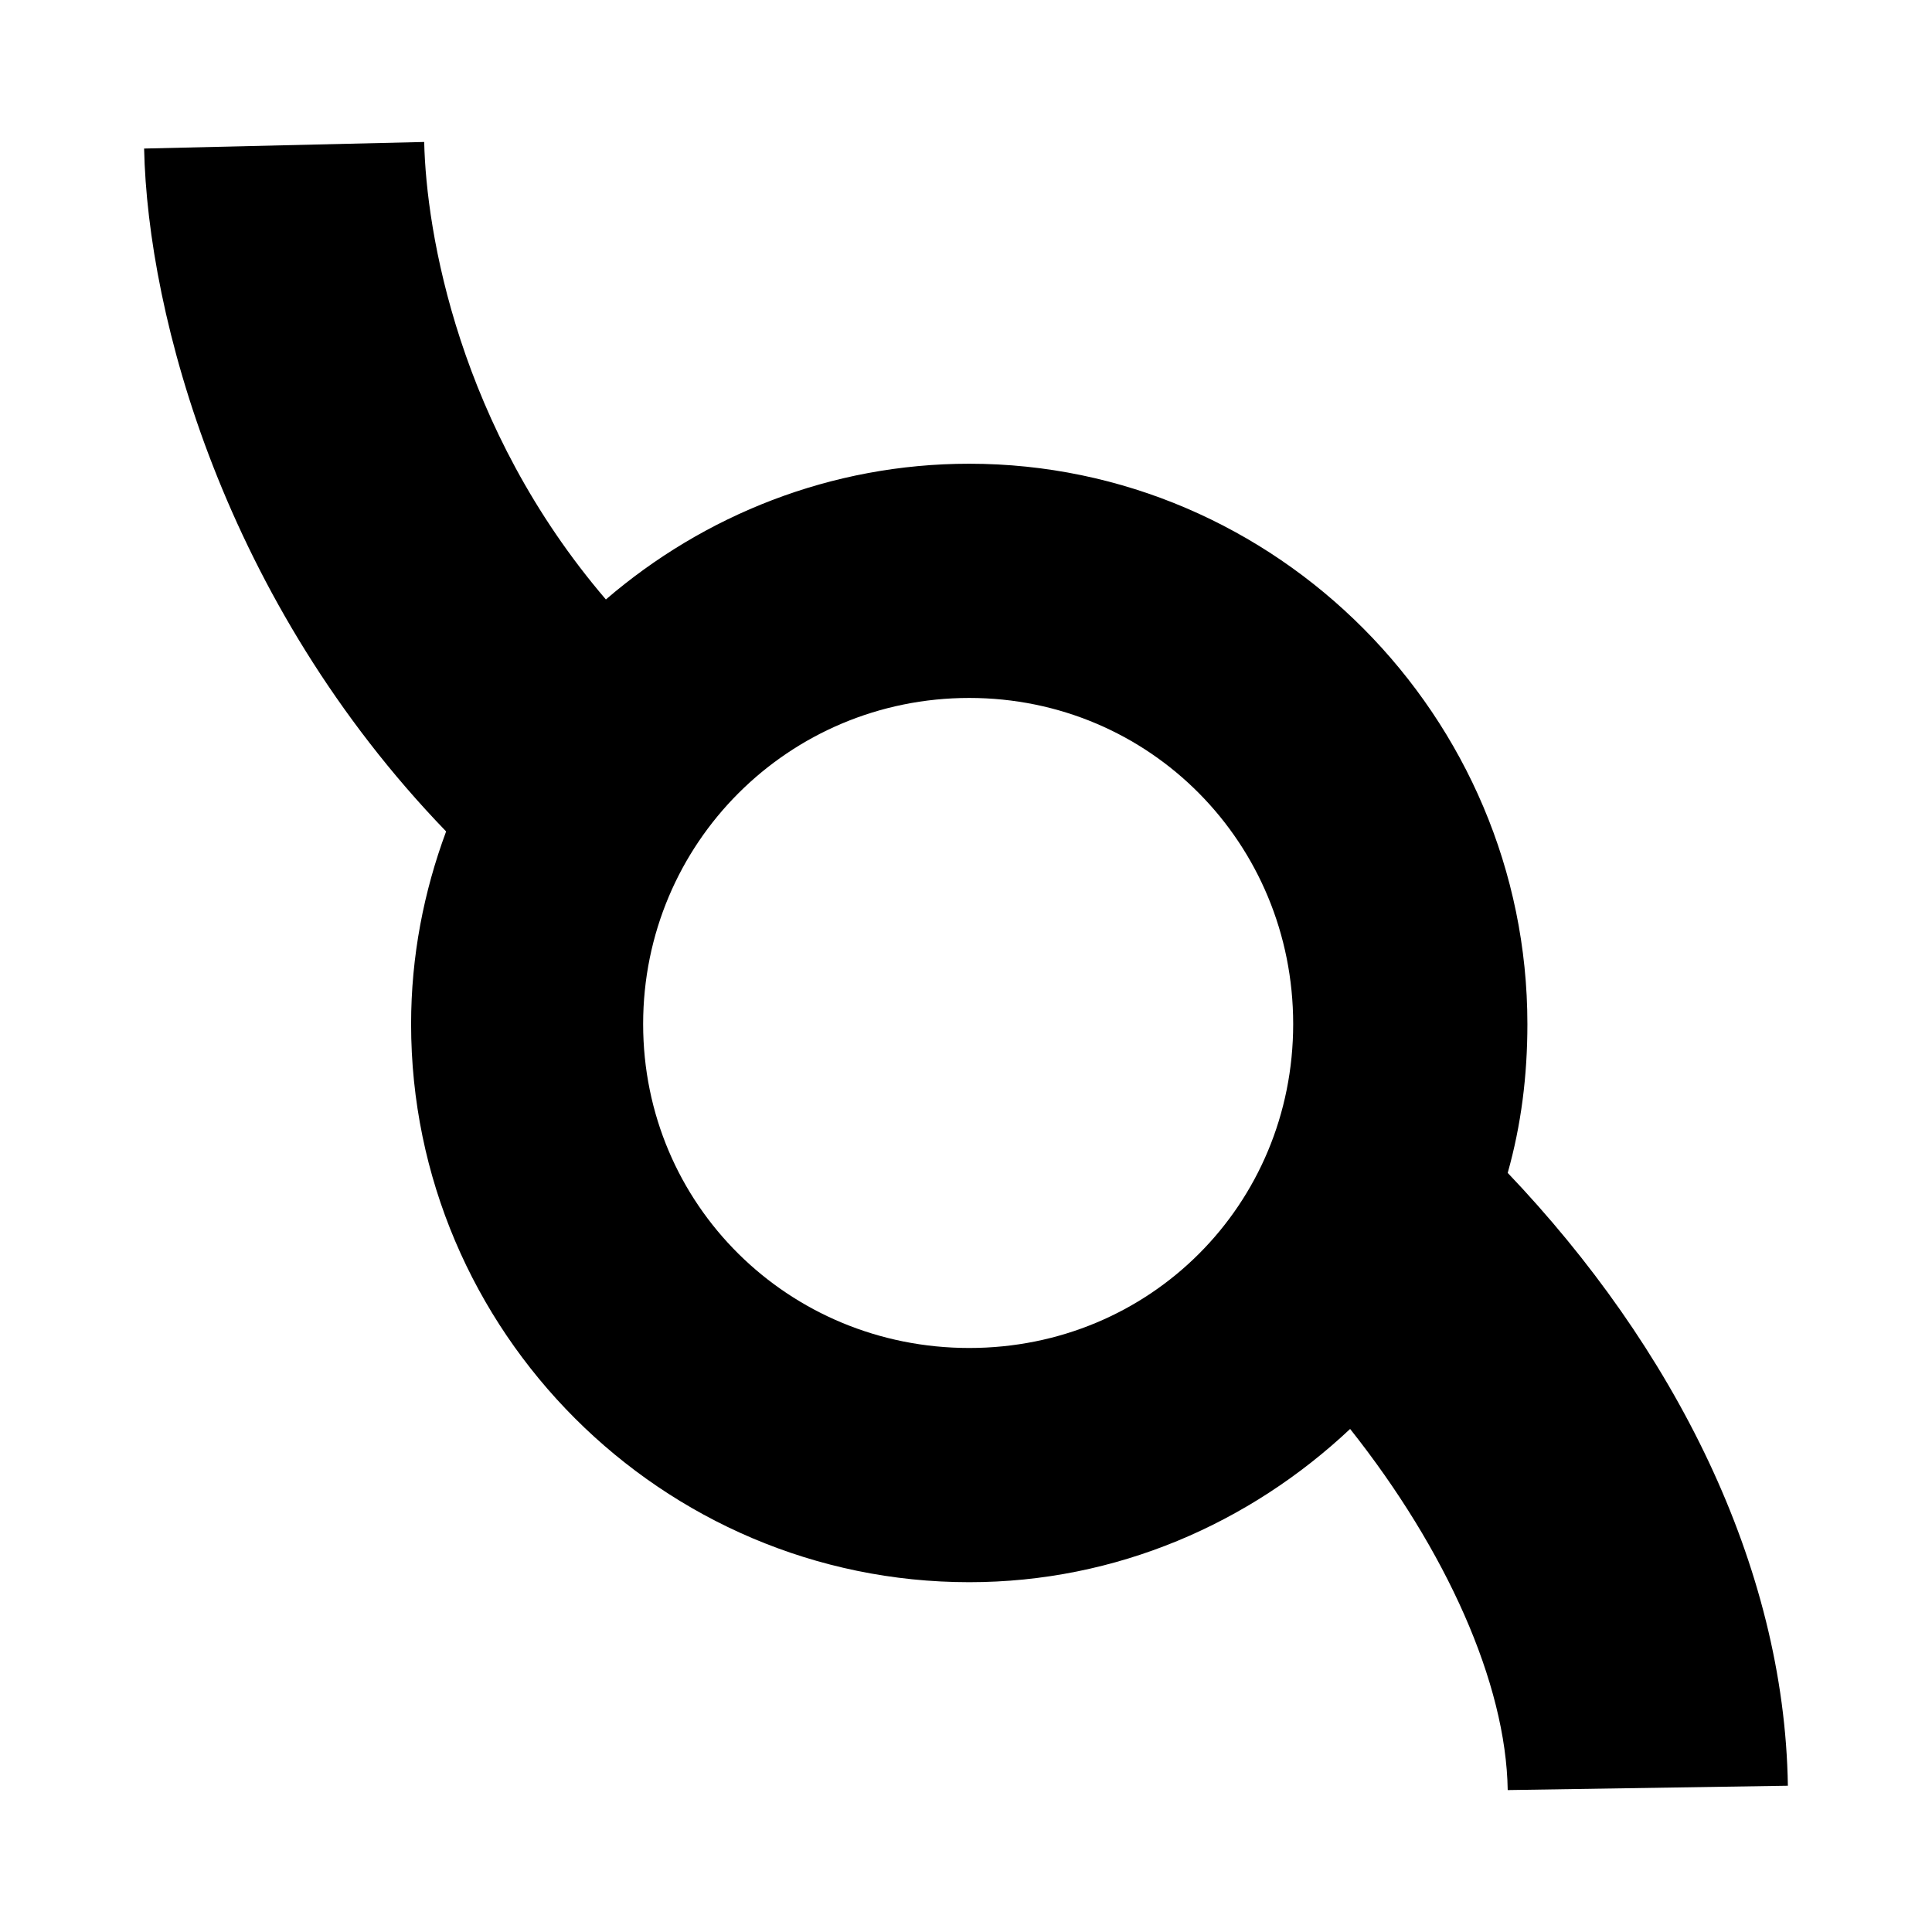
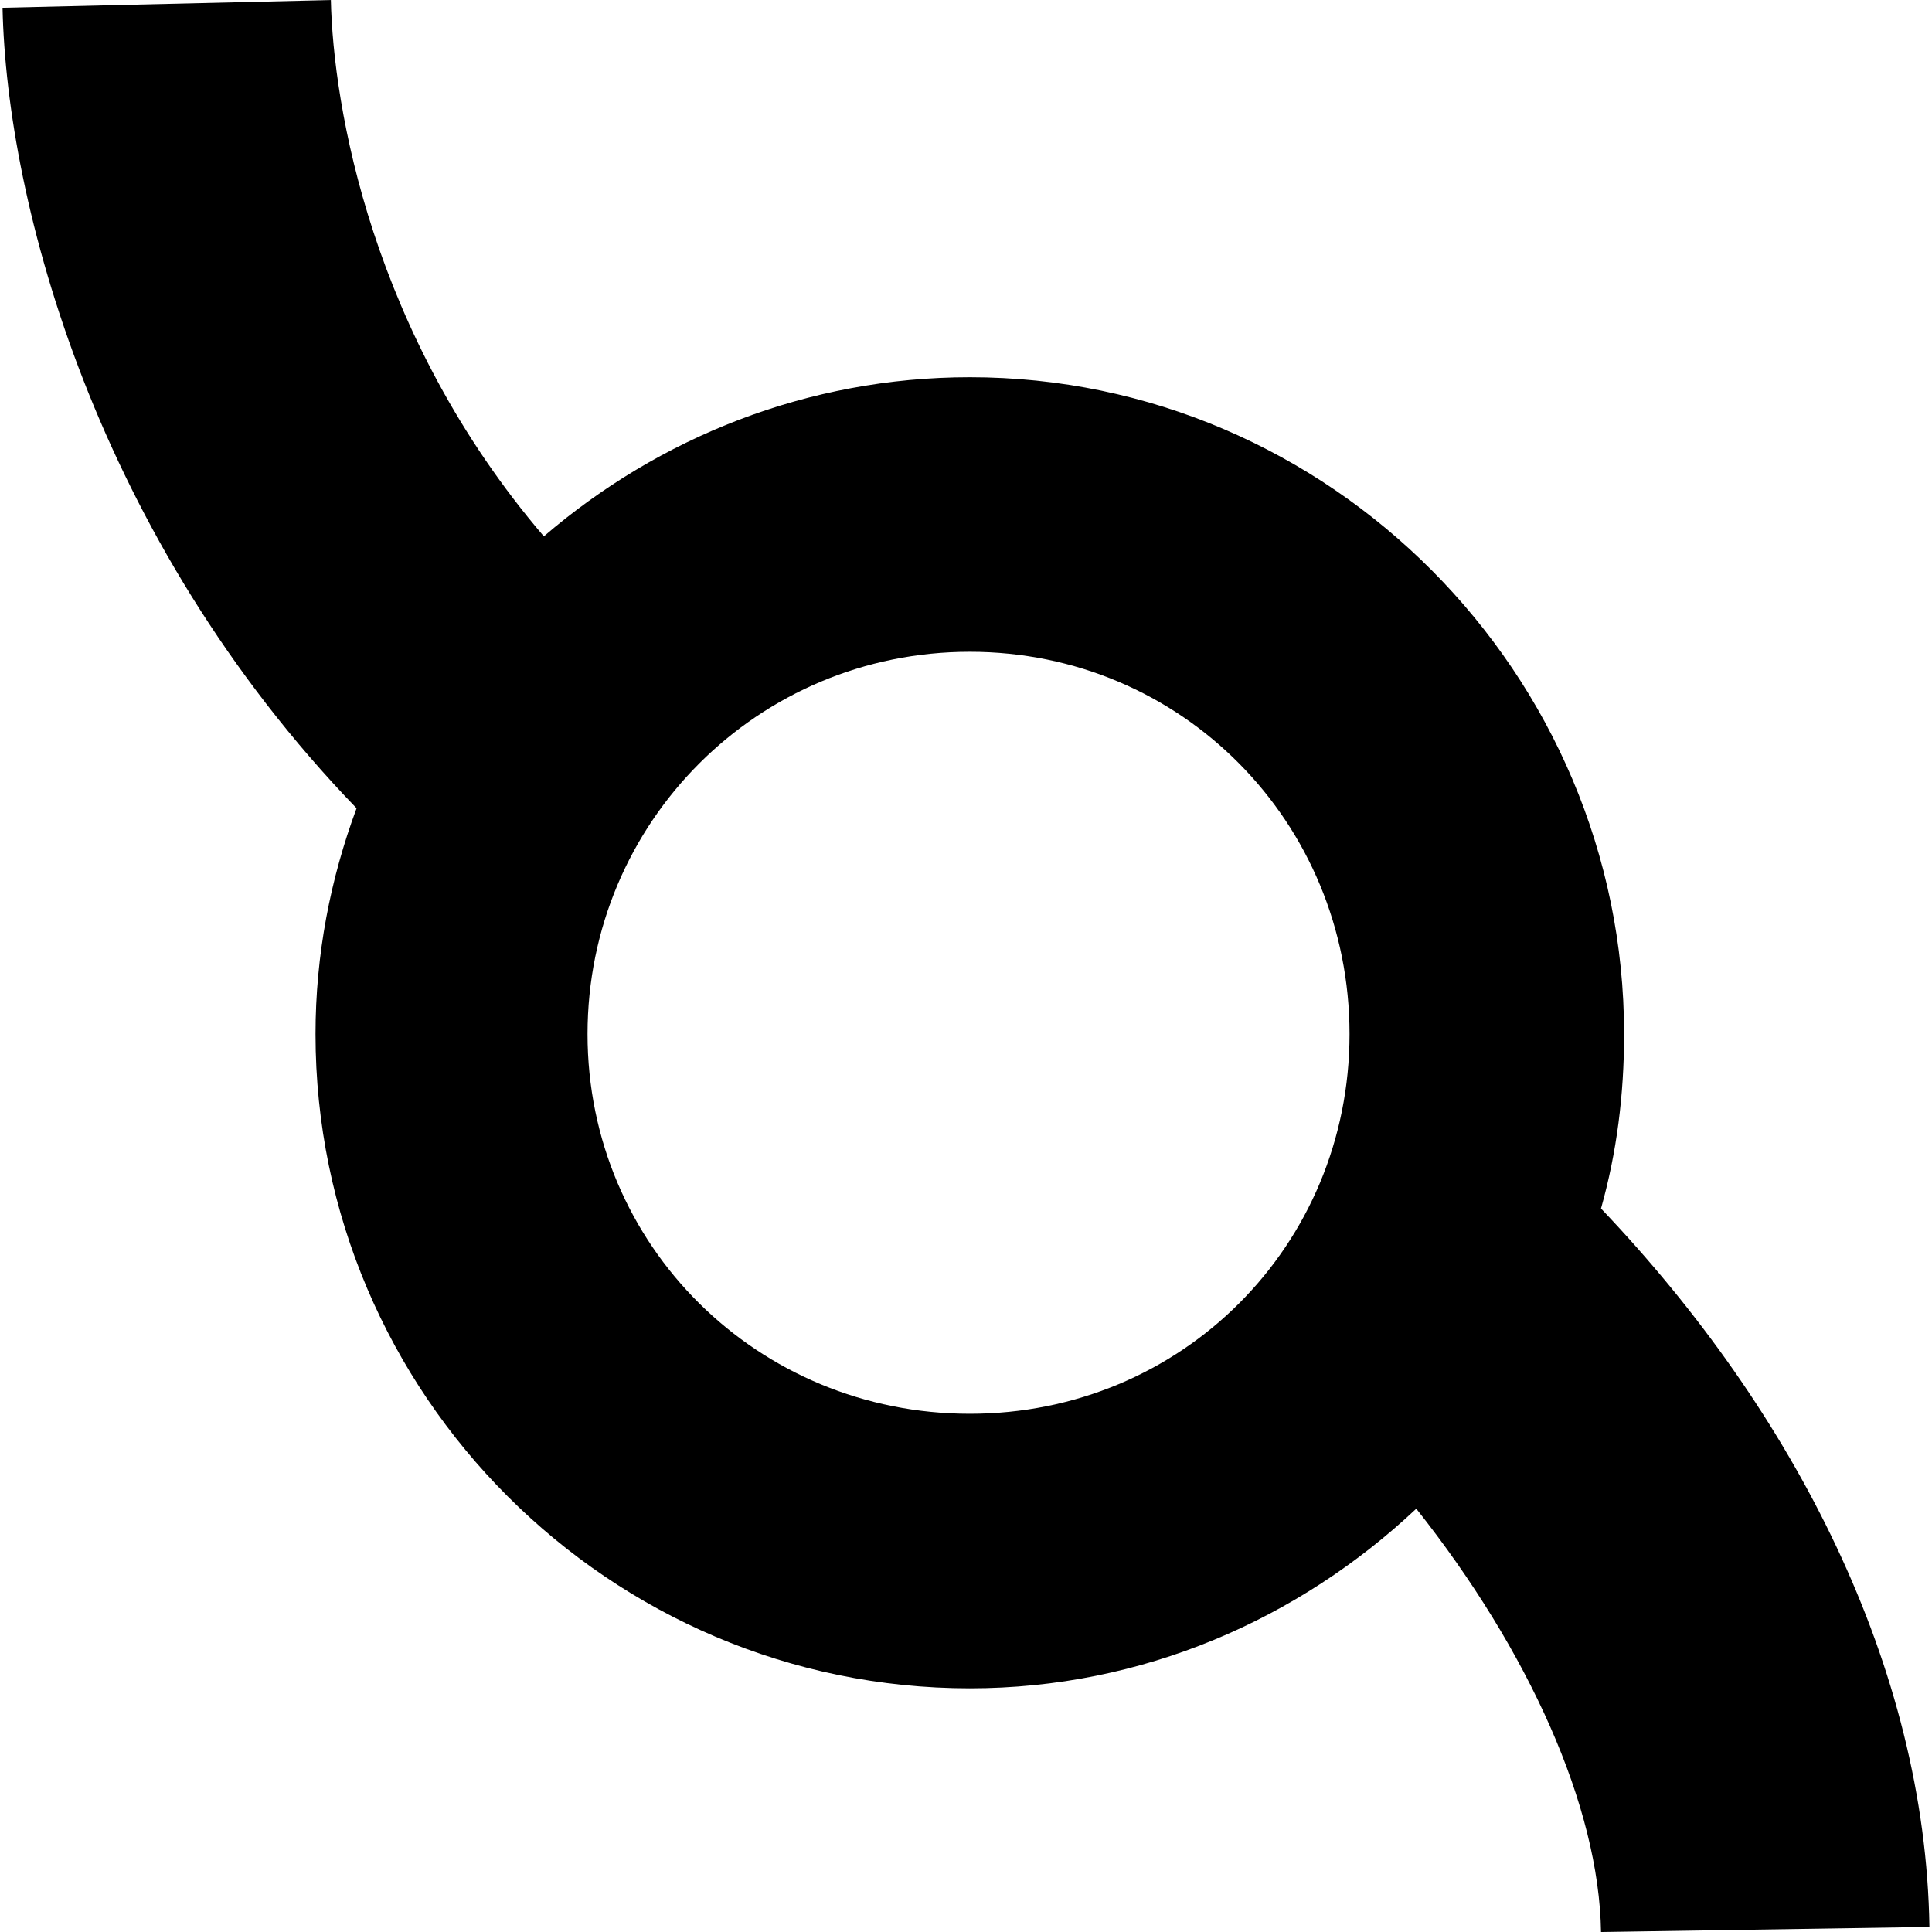
<svg xmlns="http://www.w3.org/2000/svg" width="1000" height="1000" id="svg3288" version="1.1">
  <defs id="defs3290" />
  <g id="layer1" transform="translate(0,-52.36218)">
-     <g id="g7796" transform="matrix(36.25247,0,0,36.25247,2987.994,-21494.544)">
+     <g id="g7796" transform="matrix(42.49668,0,0,42.49668,3416.531,-25291.954)">
      <path id="path7794" transform="translate(-158.6453,557.1959)" d="m 82.281,39.188 -4,0.094 c 0.051,2.384 1.139,6.463 4.312,9.75 -0.319,0.86 -0.5,1.783 -0.5,2.75 0,4.387 3.582,7.969 7.969,7.969 2.105,0 4.008,-0.843 5.438,-2.188 1.371,1.729 2.227,3.63 2.25,5.156 l 4,-0.062 c -0.048,-3.158 -1.636,-6.268 -4,-8.75 0.192,-0.683 0.281,-1.383 0.281,-2.125 0,-4.387 -3.582,-8 -7.969,-8 -1.976,0 -3.79,0.736 -5.188,1.938 -2.103,-2.458 -2.566,-5.246 -2.594,-6.531 z m 7.781,7.938 c 2.58,0 4.625,2.076 4.625,4.656 0,2.58 -2.045,4.625 -4.625,4.625 -2.58,0 -4.656,-2.045 -4.656,-4.625 0,-2.58 2.076,-4.656 4.656,-4.656 z" style="font-size:medium;font-style:normal;font-variant:normal;font-weight:normal;font-stretch:normal;text-indent:0;text-align:start;text-decoration:none;line-height:normal;letter-spacing:normal;word-spacing:normal;text-transform:none;direction:ltr;block-progression:tb;writing-mode:lr-tb;text-anchor:start;baseline-shift:baseline;color:#000000;fill:#000000;fill-opacity:1;stroke:none;stroke-width:4;marker:none;visibility:visible;display:inline;overflow:visible;enable-background:accumulate;font-family:Sans;-inkscape-font-specification:Sans" />
    </g>
  </g>
</svg>
